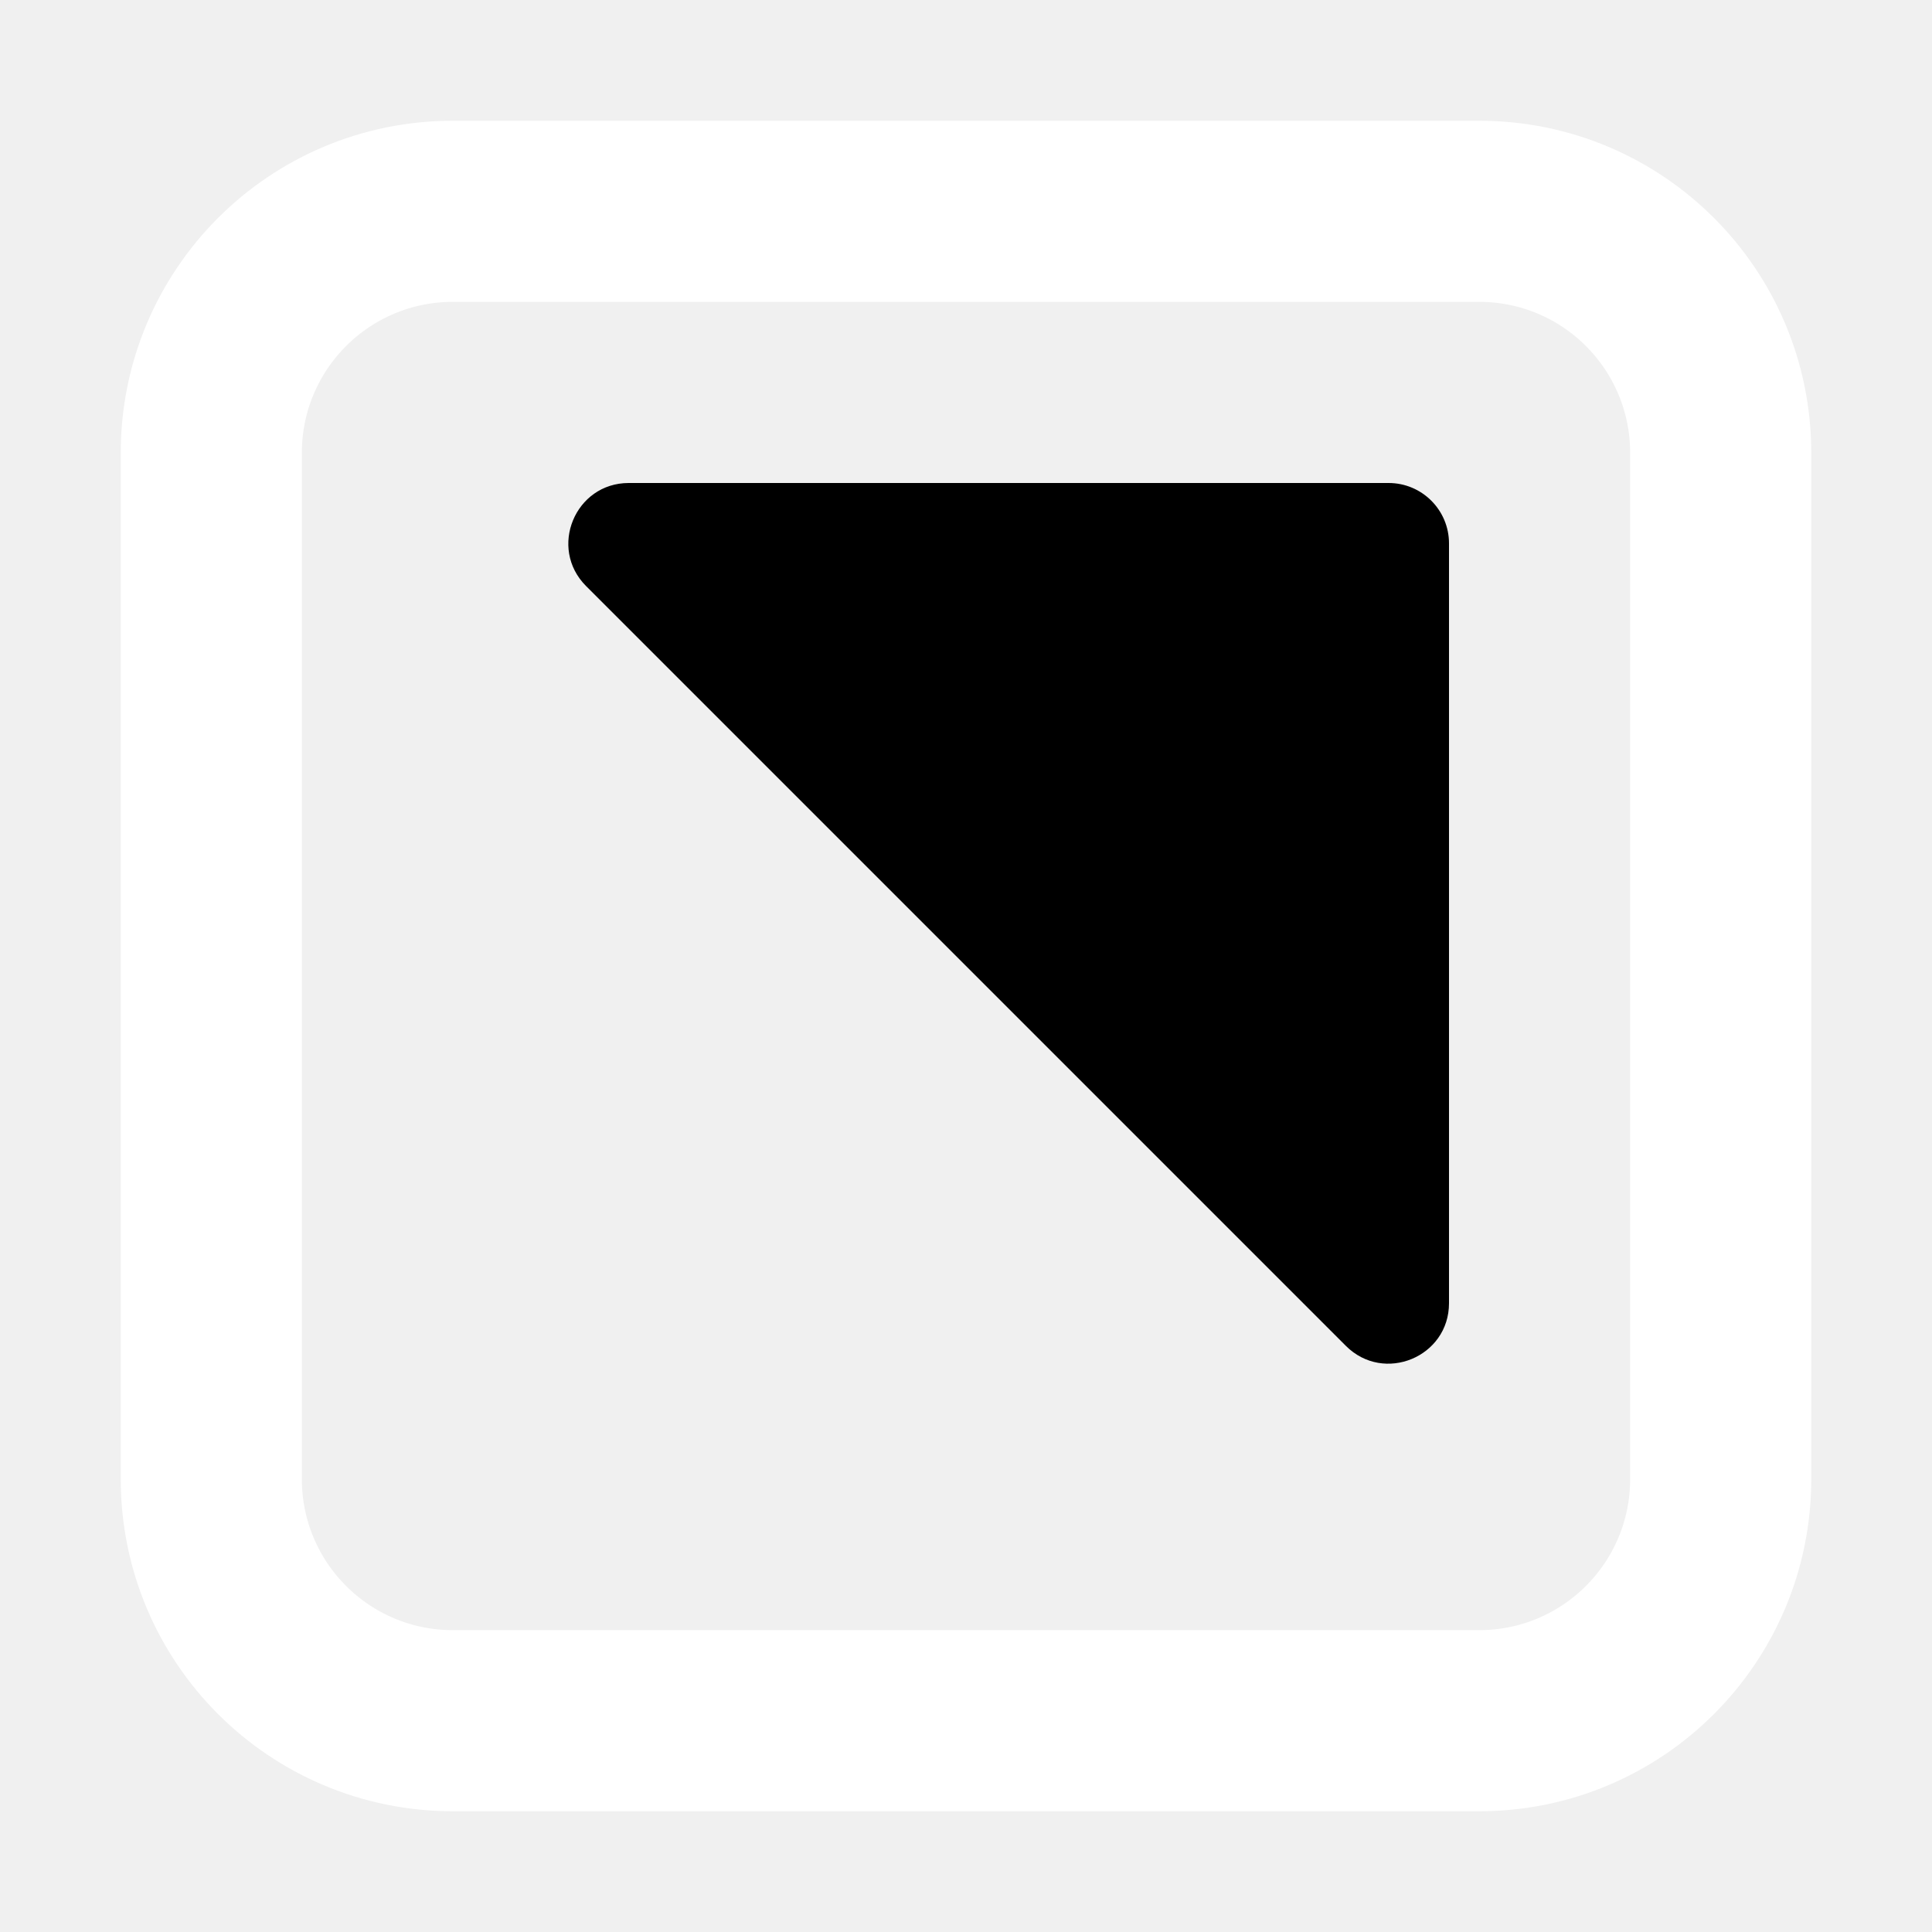
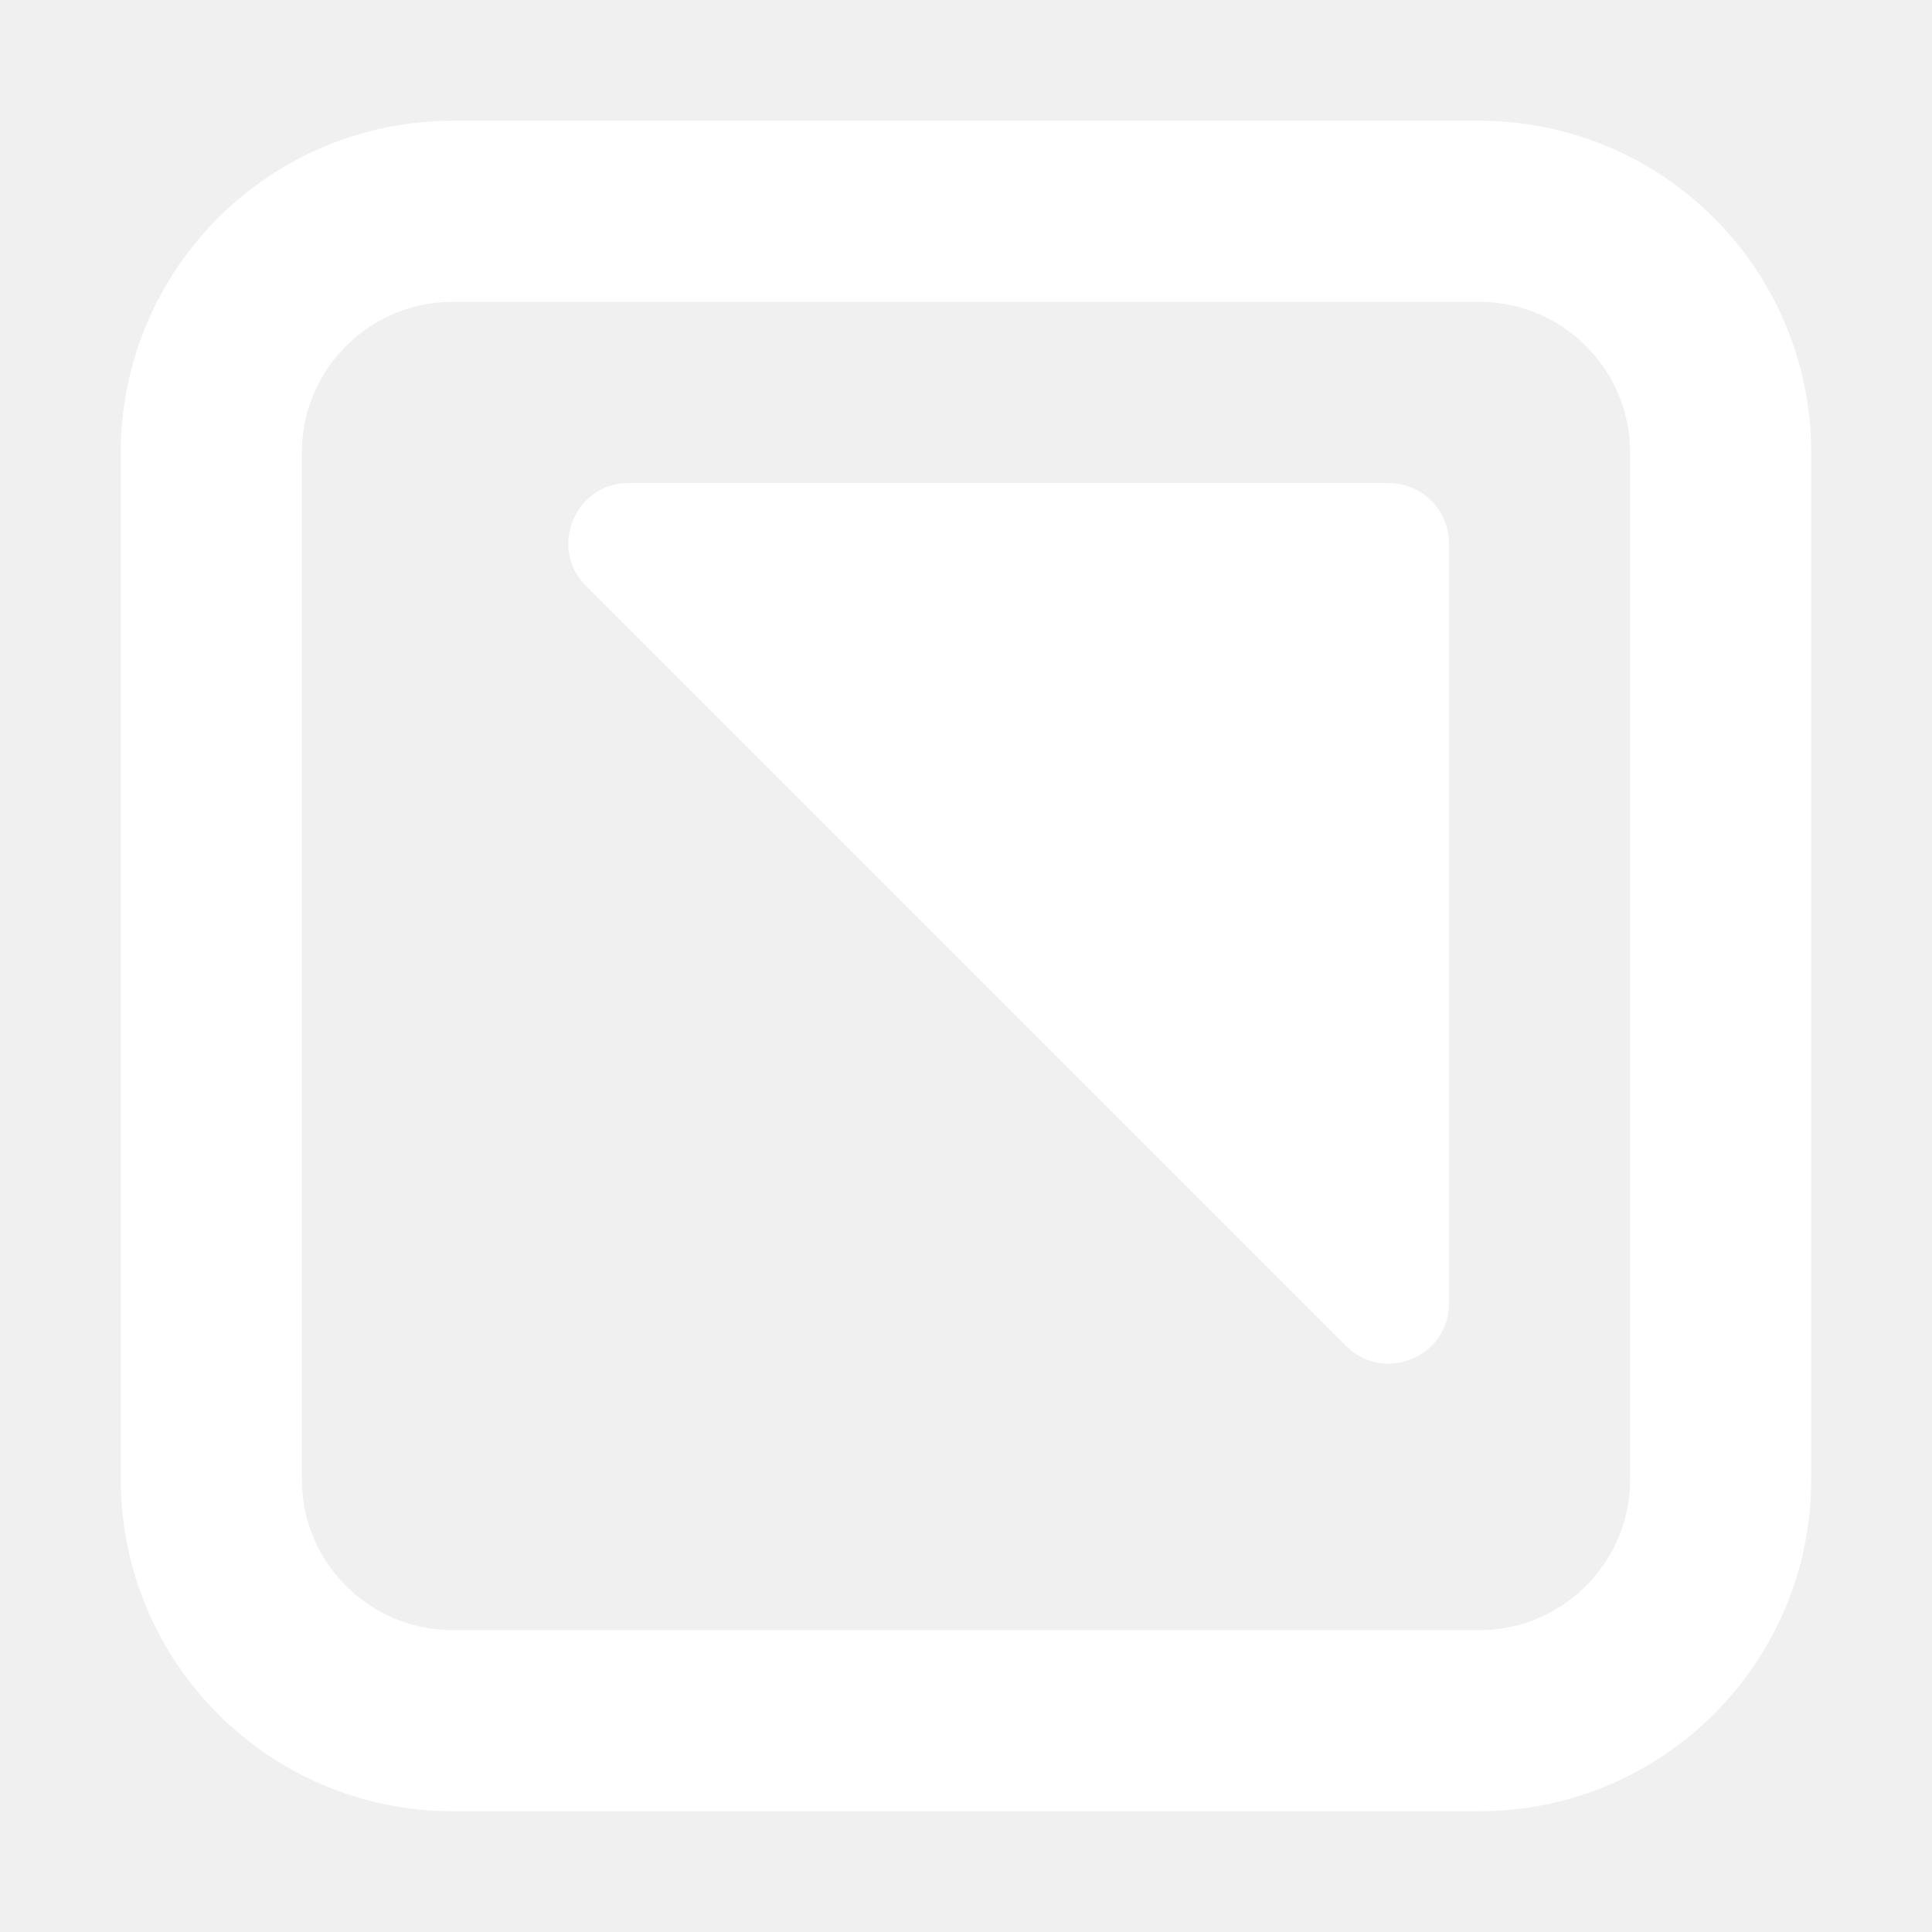
<svg xmlns="http://www.w3.org/2000/svg" width="32" height="32" viewBox="0 0 16 16" fill="none">
  <path d="M12.25 1.75H3.75C2.645 1.75 1.75 2.645 1.75 3.75V12.25C1.75 13.355 2.645 14.25 3.75 14.25H12.25C13.355 14.25 14.25 13.355 14.25 12.25V3.75C14.25 2.645 13.355 1.75 12.25 1.75Z" stroke="white" stroke-width="1.5" stroke-linecap="round" stroke-linejoin="round" />
-   <path d="M11.5 4L5.207 4C4.762 4 4.539 4.539 4.854 4.854L11.146 11.146C11.461 11.461 12 11.238 12 10.793L12 4.5C12 4.224 11.776 4 11.5 4Z" fill="black" />
+   <path d="M11.5 4L5.207 4C4.762 4 4.539 4.539 4.854 4.854L11.146 11.146C11.461 11.461 12 11.238 12 10.793L12 4.5C12 4.224 11.776 4 11.5 4Z" fill="white" />
</svg>
